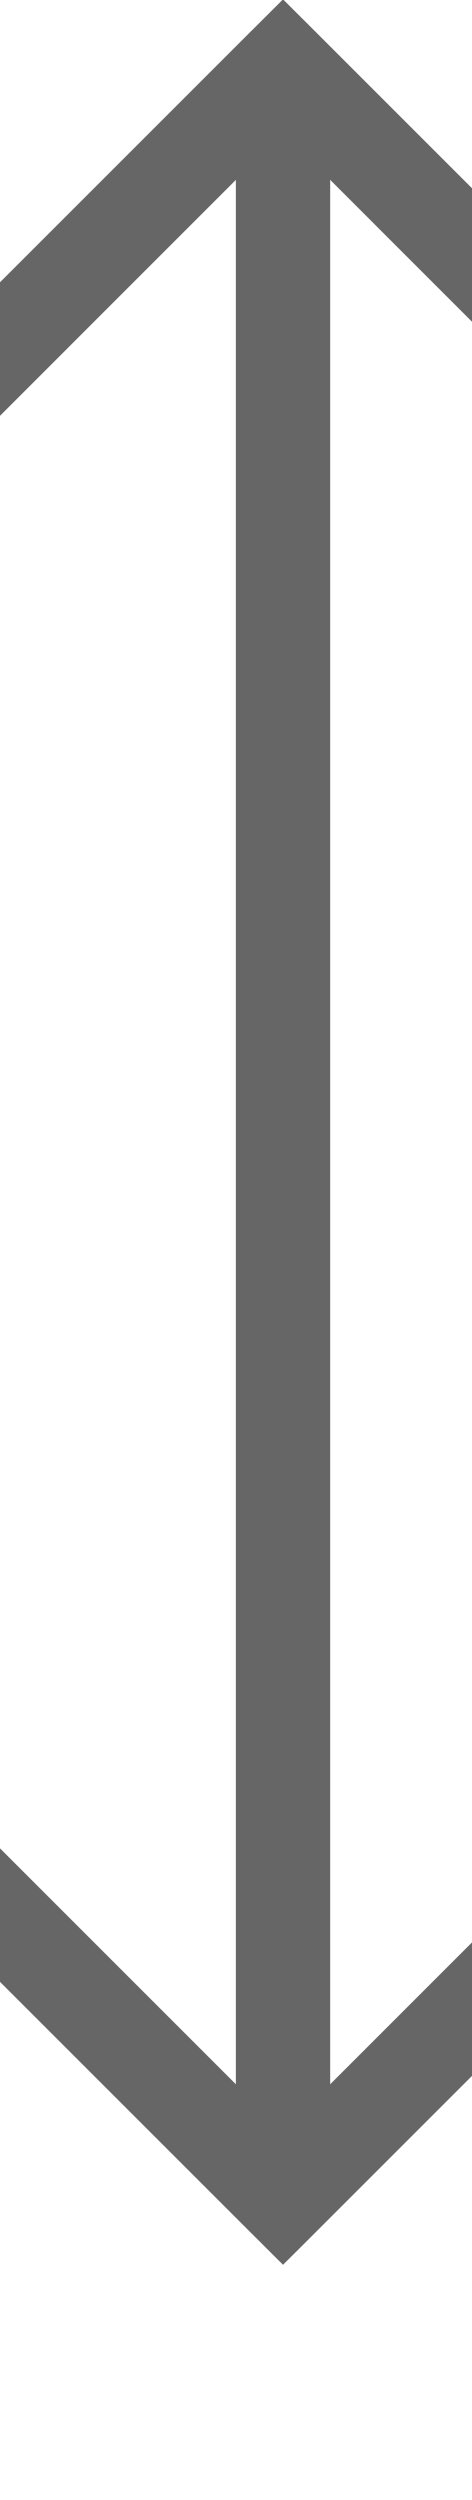
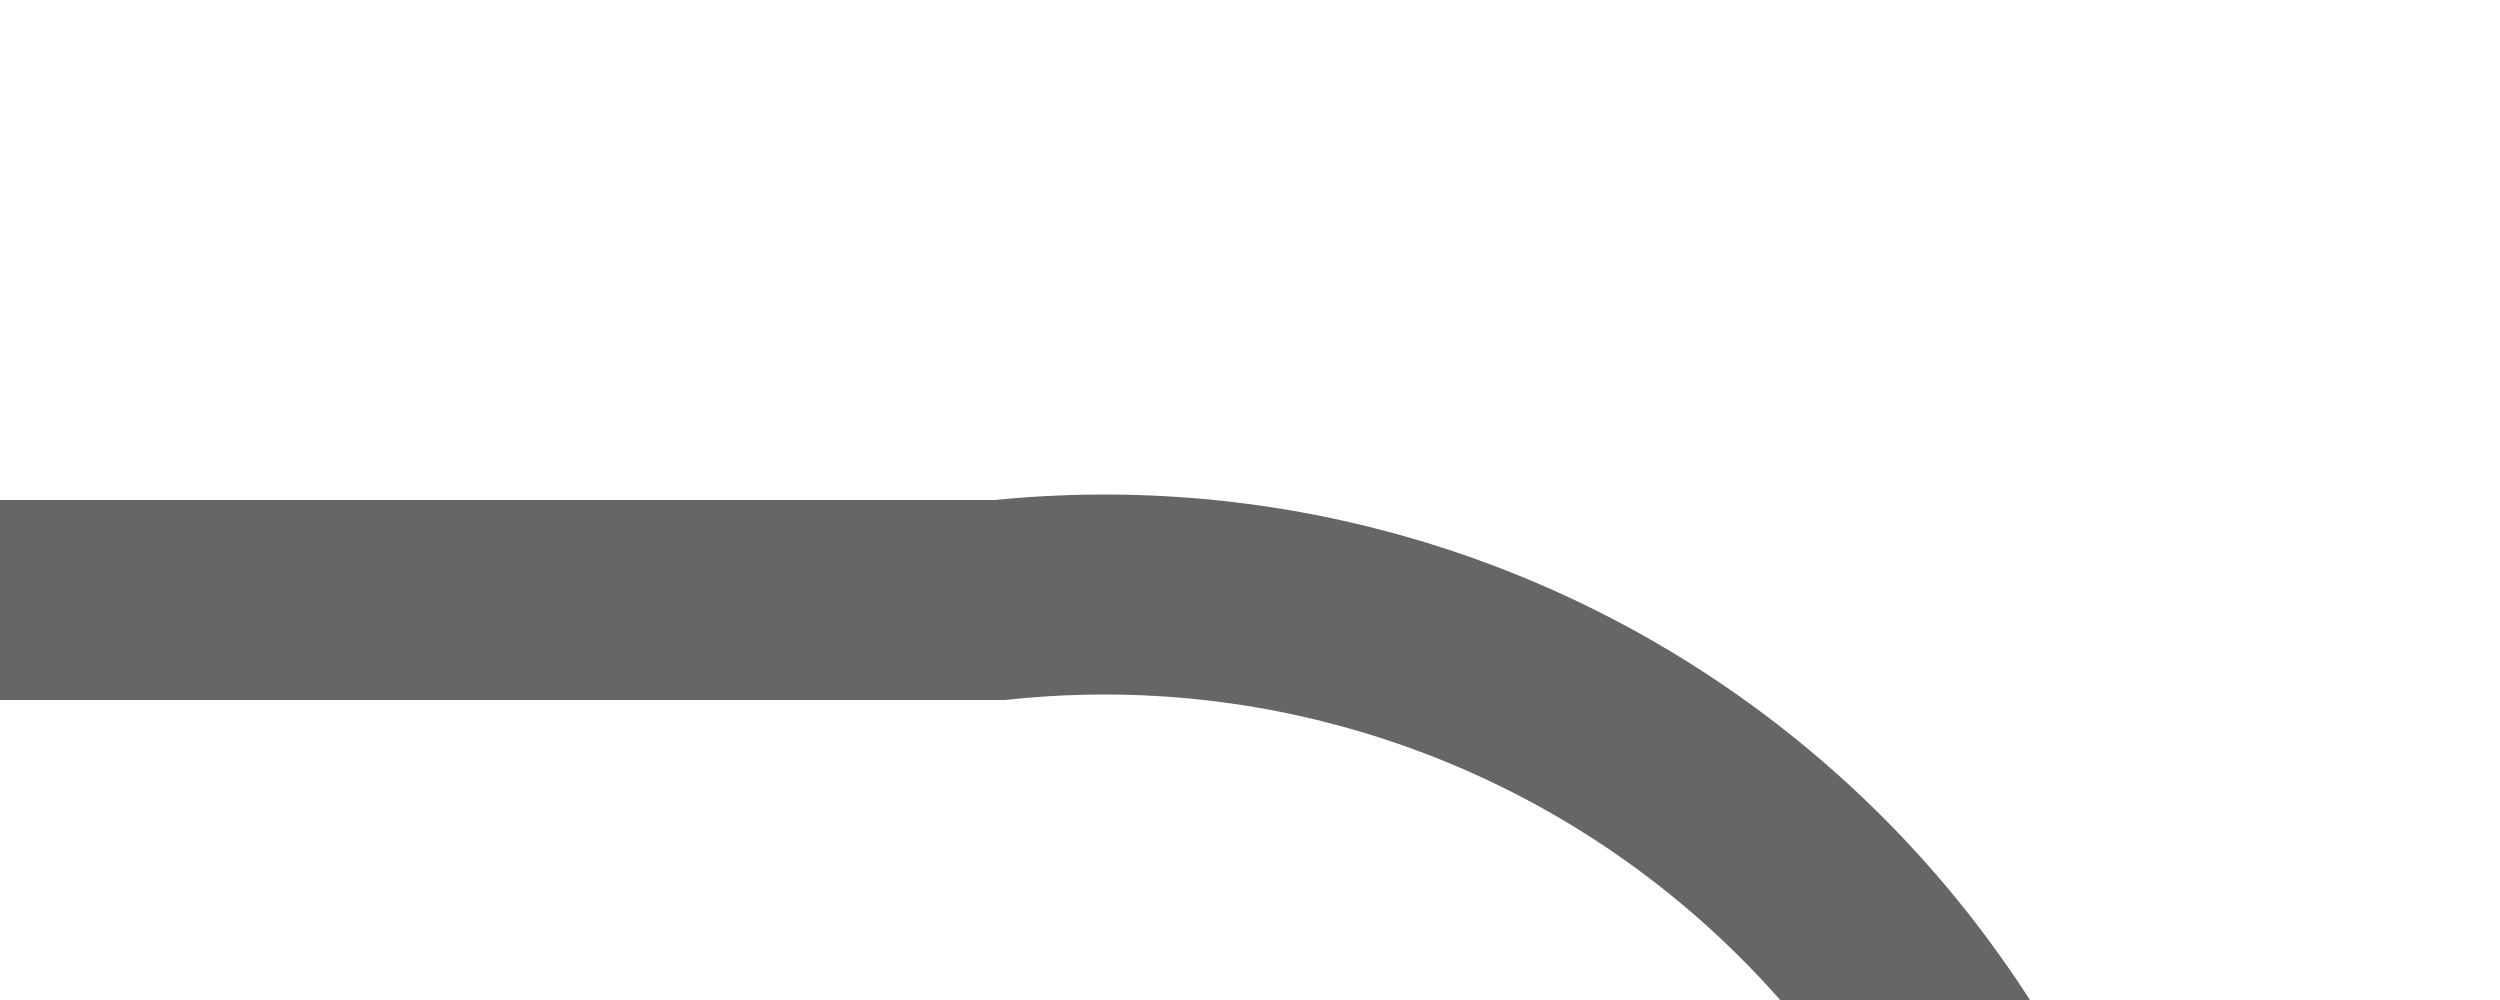
- <svg xmlns="http://www.w3.org/2000/svg" version="1.1" width="5px" height="26.5px" viewBox="1536.5 765  5 26.5">
-   <path d="M 1539.5 788  L 1539.5 766  " stroke-width="1" stroke="#666666" fill="none" />
-   <path d="M 1544.146 782.946  L 1539.5 787.593  L 1534.854 782.946  L 1534.146 783.654  L 1539.146 788.654  L 1539.5 789.007  L 1539.854 788.654  L 1544.854 783.654  L 1544.146 782.946  Z M 1534.854 771.054  L 1539.5 766.407  L 1544.146 771.054  L 1544.854 770.346  L 1539.854 765.346  L 1539.5 764.993  L 1539.146 765.346  L 1534.146 770.346  L 1534.854 771.054  Z " fill-rule="nonzero" fill="#666666" stroke="none" />
+ <svg xmlns="http://www.w3.org/2000/svg" version="1.1" width="12.5px" height="5px" viewBox="1666 336.5  12.5 5">
+   <path d="M 1666 339.5  L 1671 339.5  A 5 5 0 0 1 1676.5 344 L 1676.5 402.769  A 3 3 0 0 1 1679.5 405.769 A 3 3 0 0 1 1676.5 408.769 L 1676.5 447  A 3 3 0 0 1 1679.5 450 A 3 3 0 0 1 1676.5 453 L 1676.5 523  A 5 5 0 0 0 1681.5 528.5 L 2059 528.5  " stroke-width="1" stroke="#666666" fill="none" />
+   <path d="M 2053.946 523.854  L 2058.593 528.5  L 2053.946 533.146  L 2054.654 533.854  L 2059.654 528.854  L 2060.007 528.5  L 2059.654 528.146  L 2054.654 523.146  L 2053.946 523.854  Z " fill-rule="nonzero" fill="#666666" stroke="none" />
</svg>
